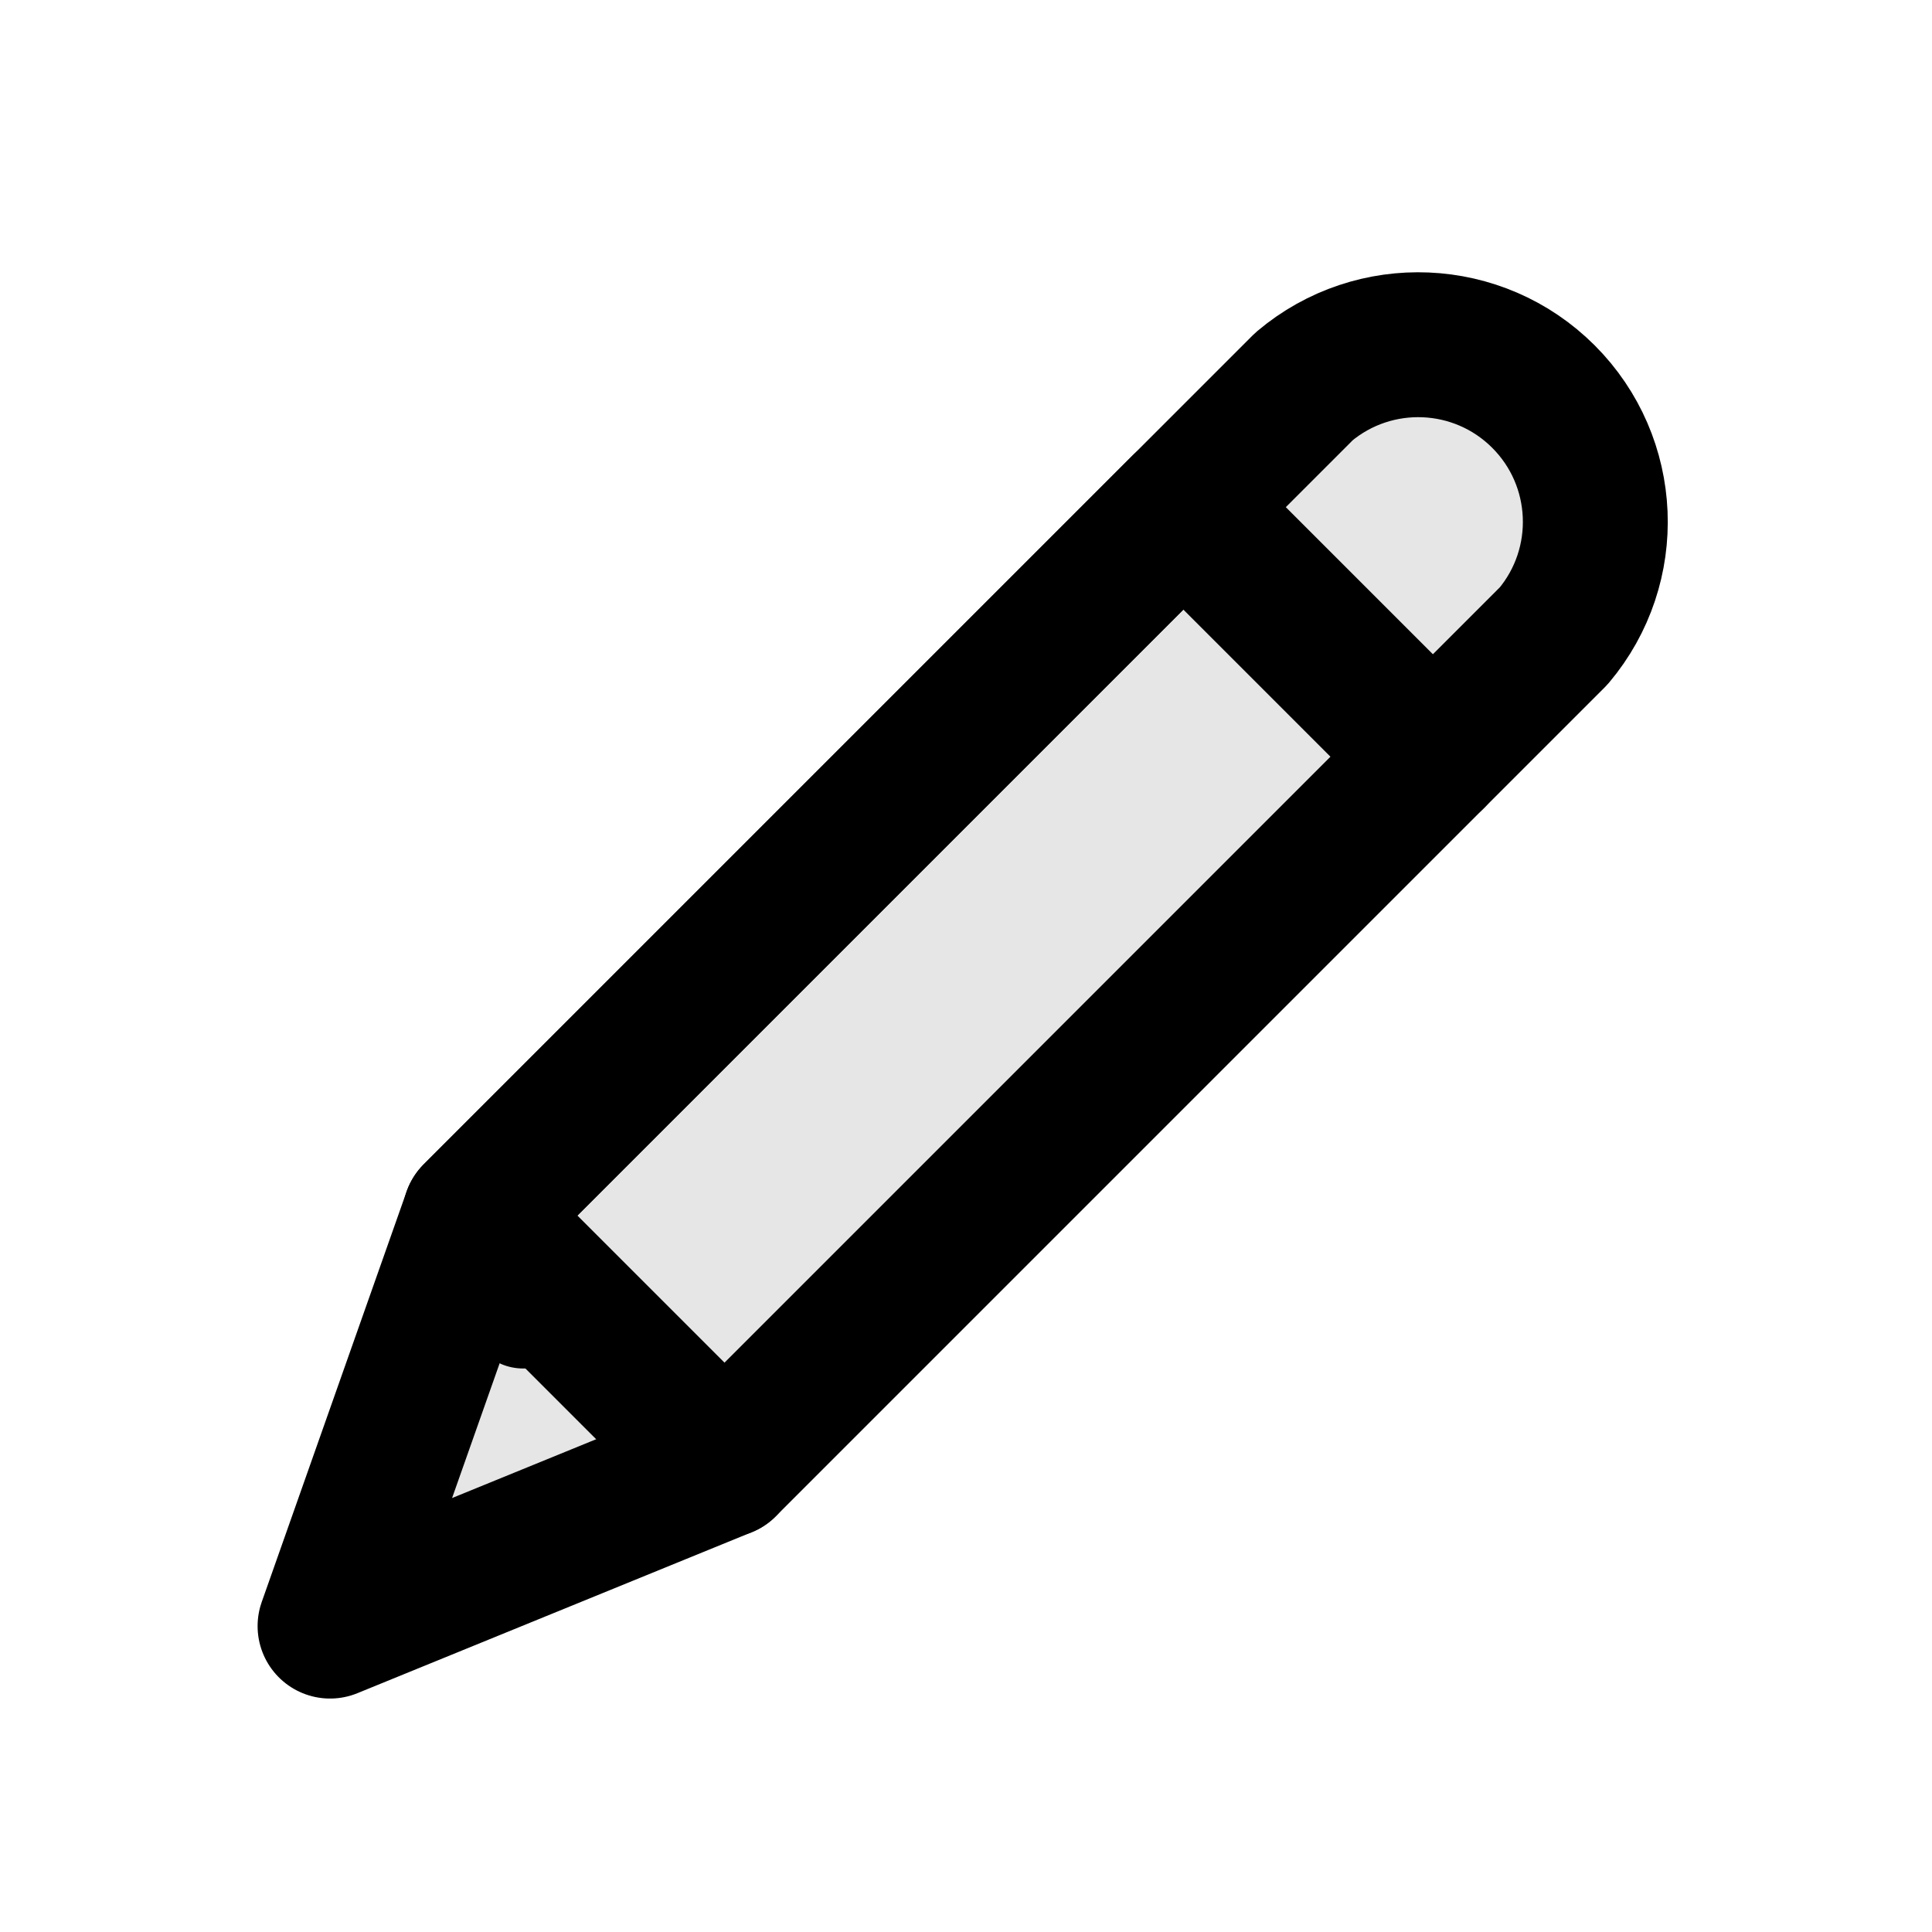
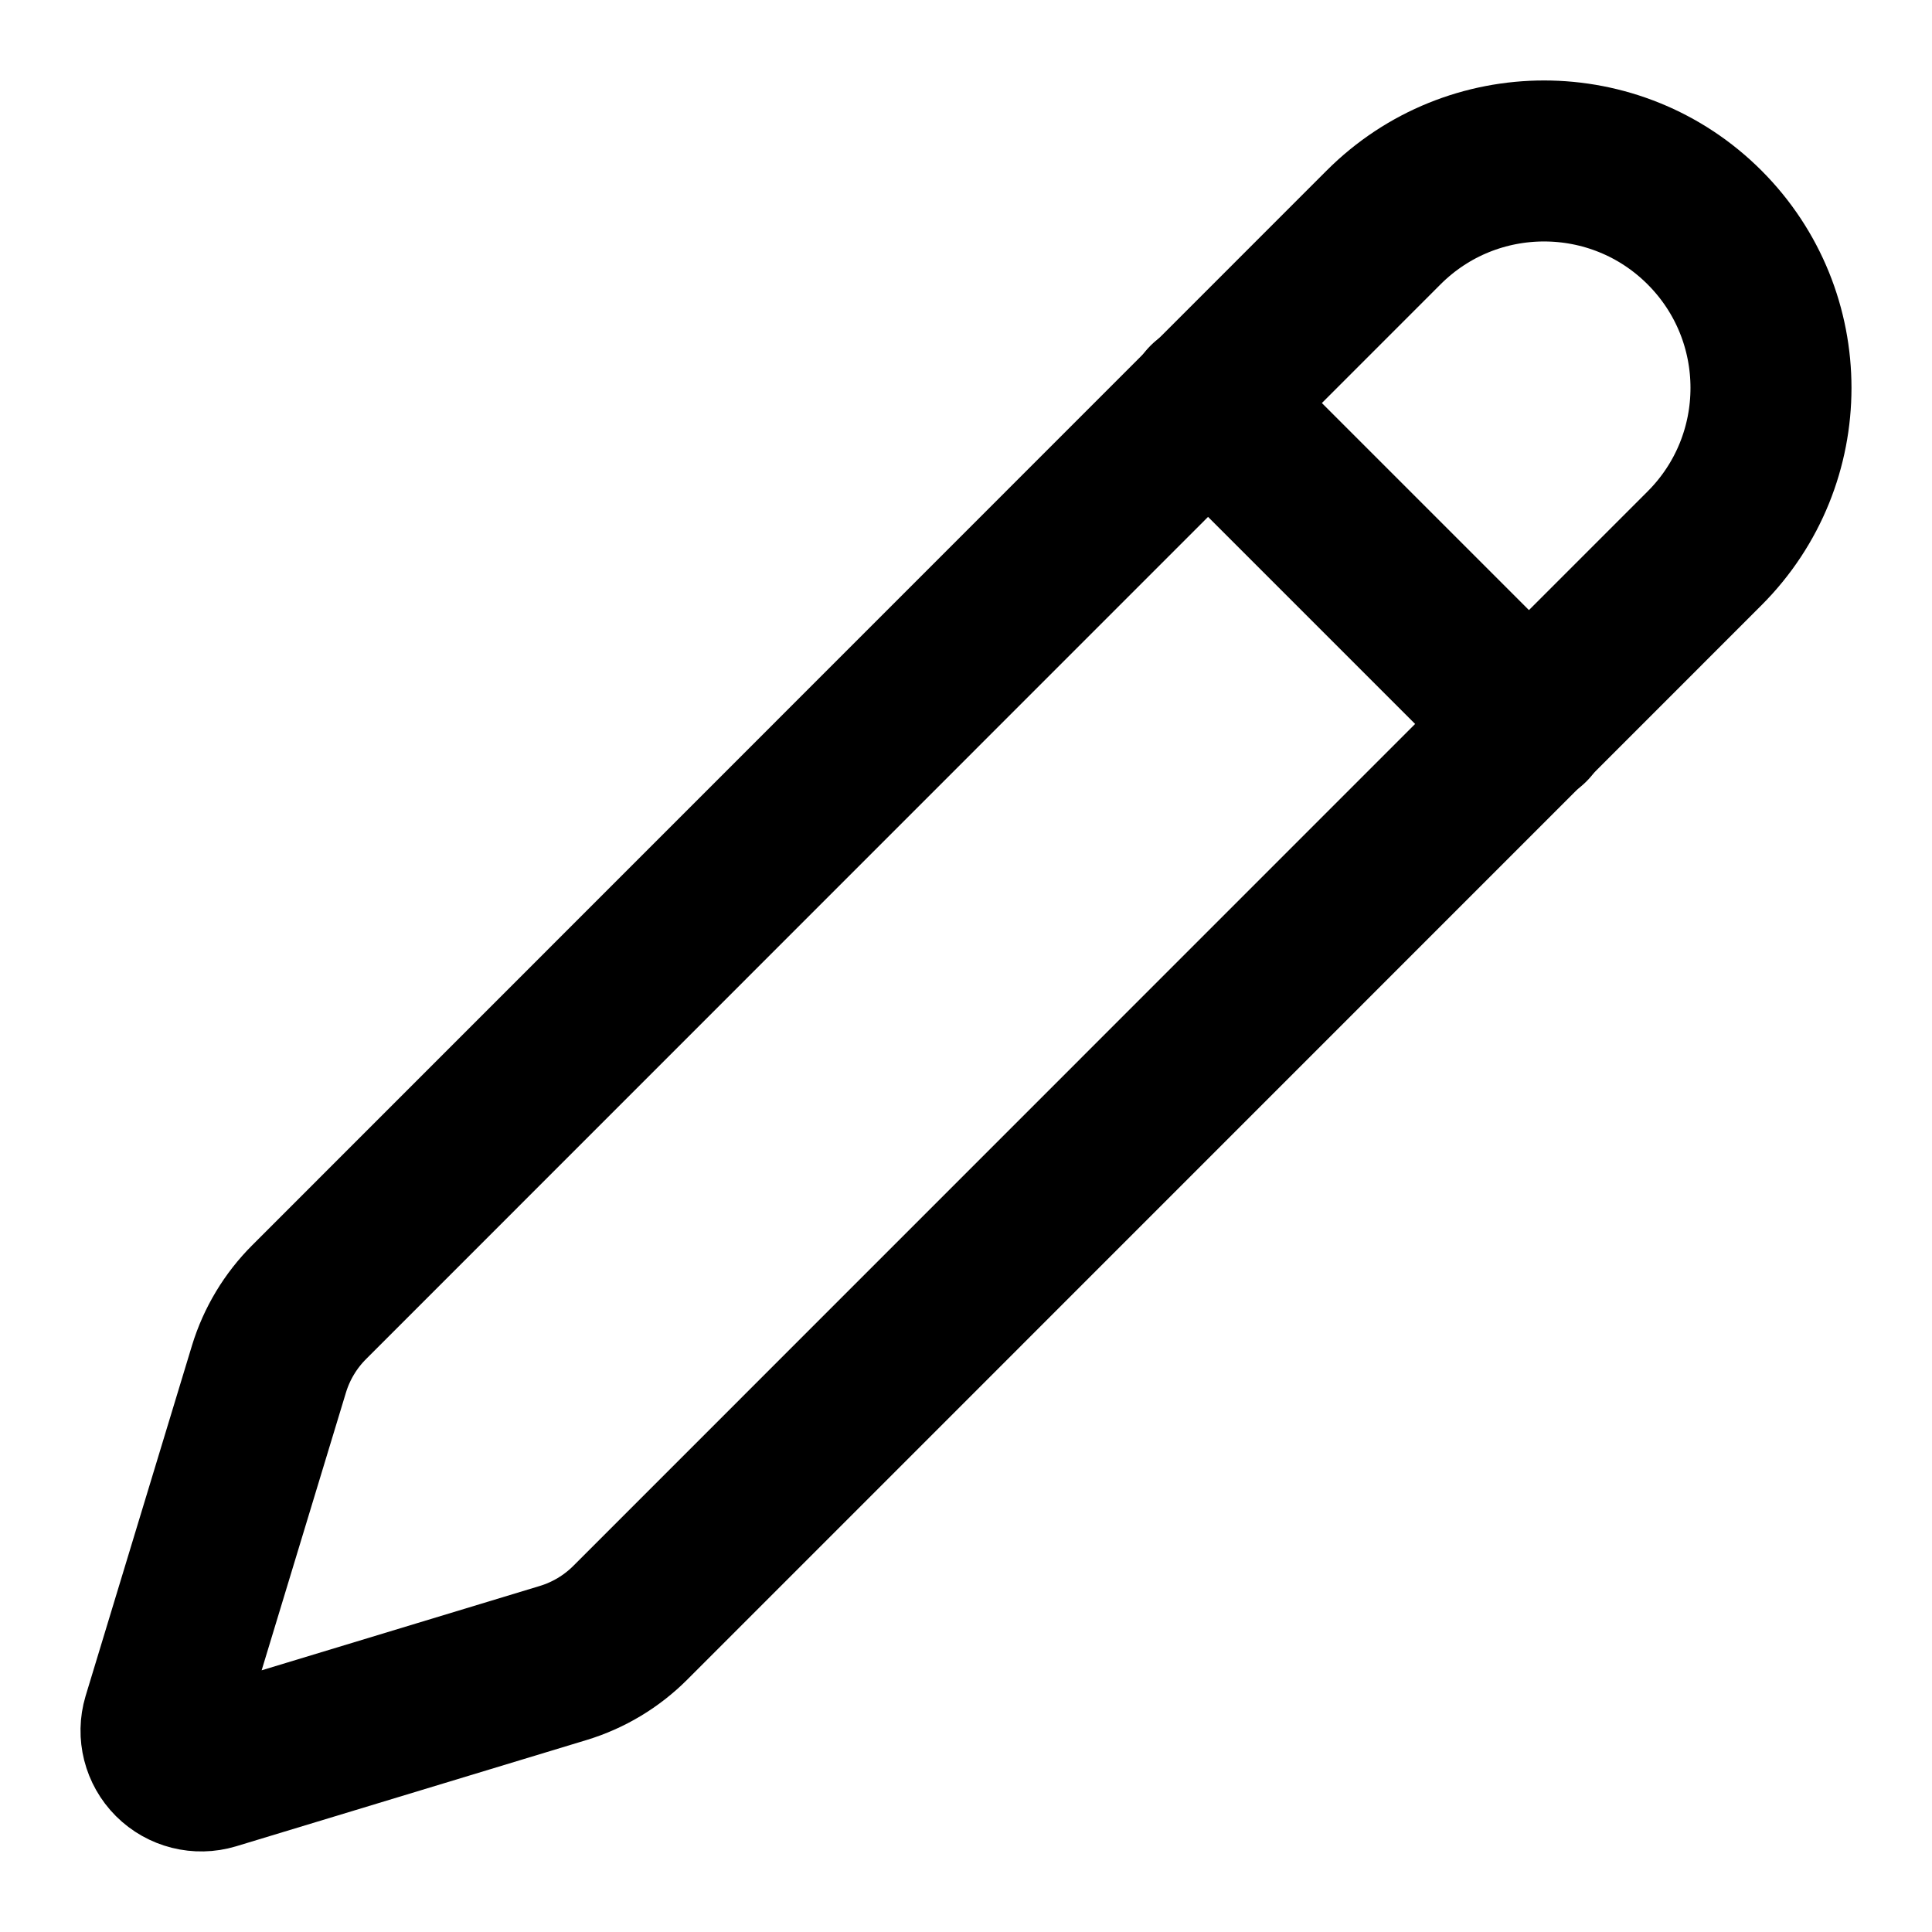
- <svg xmlns="http://www.w3.org/2000/svg" width="24" height="24" viewBox="0 0 24 24">
-   <path d="m4.1 20.2 1.8-5.1L16.2 4.8a2.2 2.2 0 0 1 3.1 3.1L9 18.2z" fill="currentColor" fill-opacity=".1" stroke="currentColor" stroke-linecap="round" stroke-linejoin="round" stroke-width="1.8" />
-   <path d="m14.7 6.3 3.1 3.1M5.9 15.1 9 18.2M5.9 15.1l8.8-8.8" fill="none" stroke="currentColor" stroke-linecap="round" stroke-linejoin="round" stroke-width="1.8" />
-   <circle cx="6.5" cy="16.3" r=".7" fill="currentColor" />
+ <svg xmlns="http://www.w3.org/2000/svg" class="lucide lucide-pencil" width="24" height="24" viewBox="0 0 24 24" fill="none" stroke="currentColor" stroke-width="2" stroke-linecap="round" stroke-linejoin="round">
+   <path d="M21.174 6.812a1 1 0 0 0-3.986-3.987L3.842 16.174a2 2 0 0 0-.5.83l-1.321 4.352a.5.5 0 0 0 .623.622l4.353-1.32a2 2 0 0 0 .83-.497z" />
+   <path d="m15 5 4 4" />
</svg>
